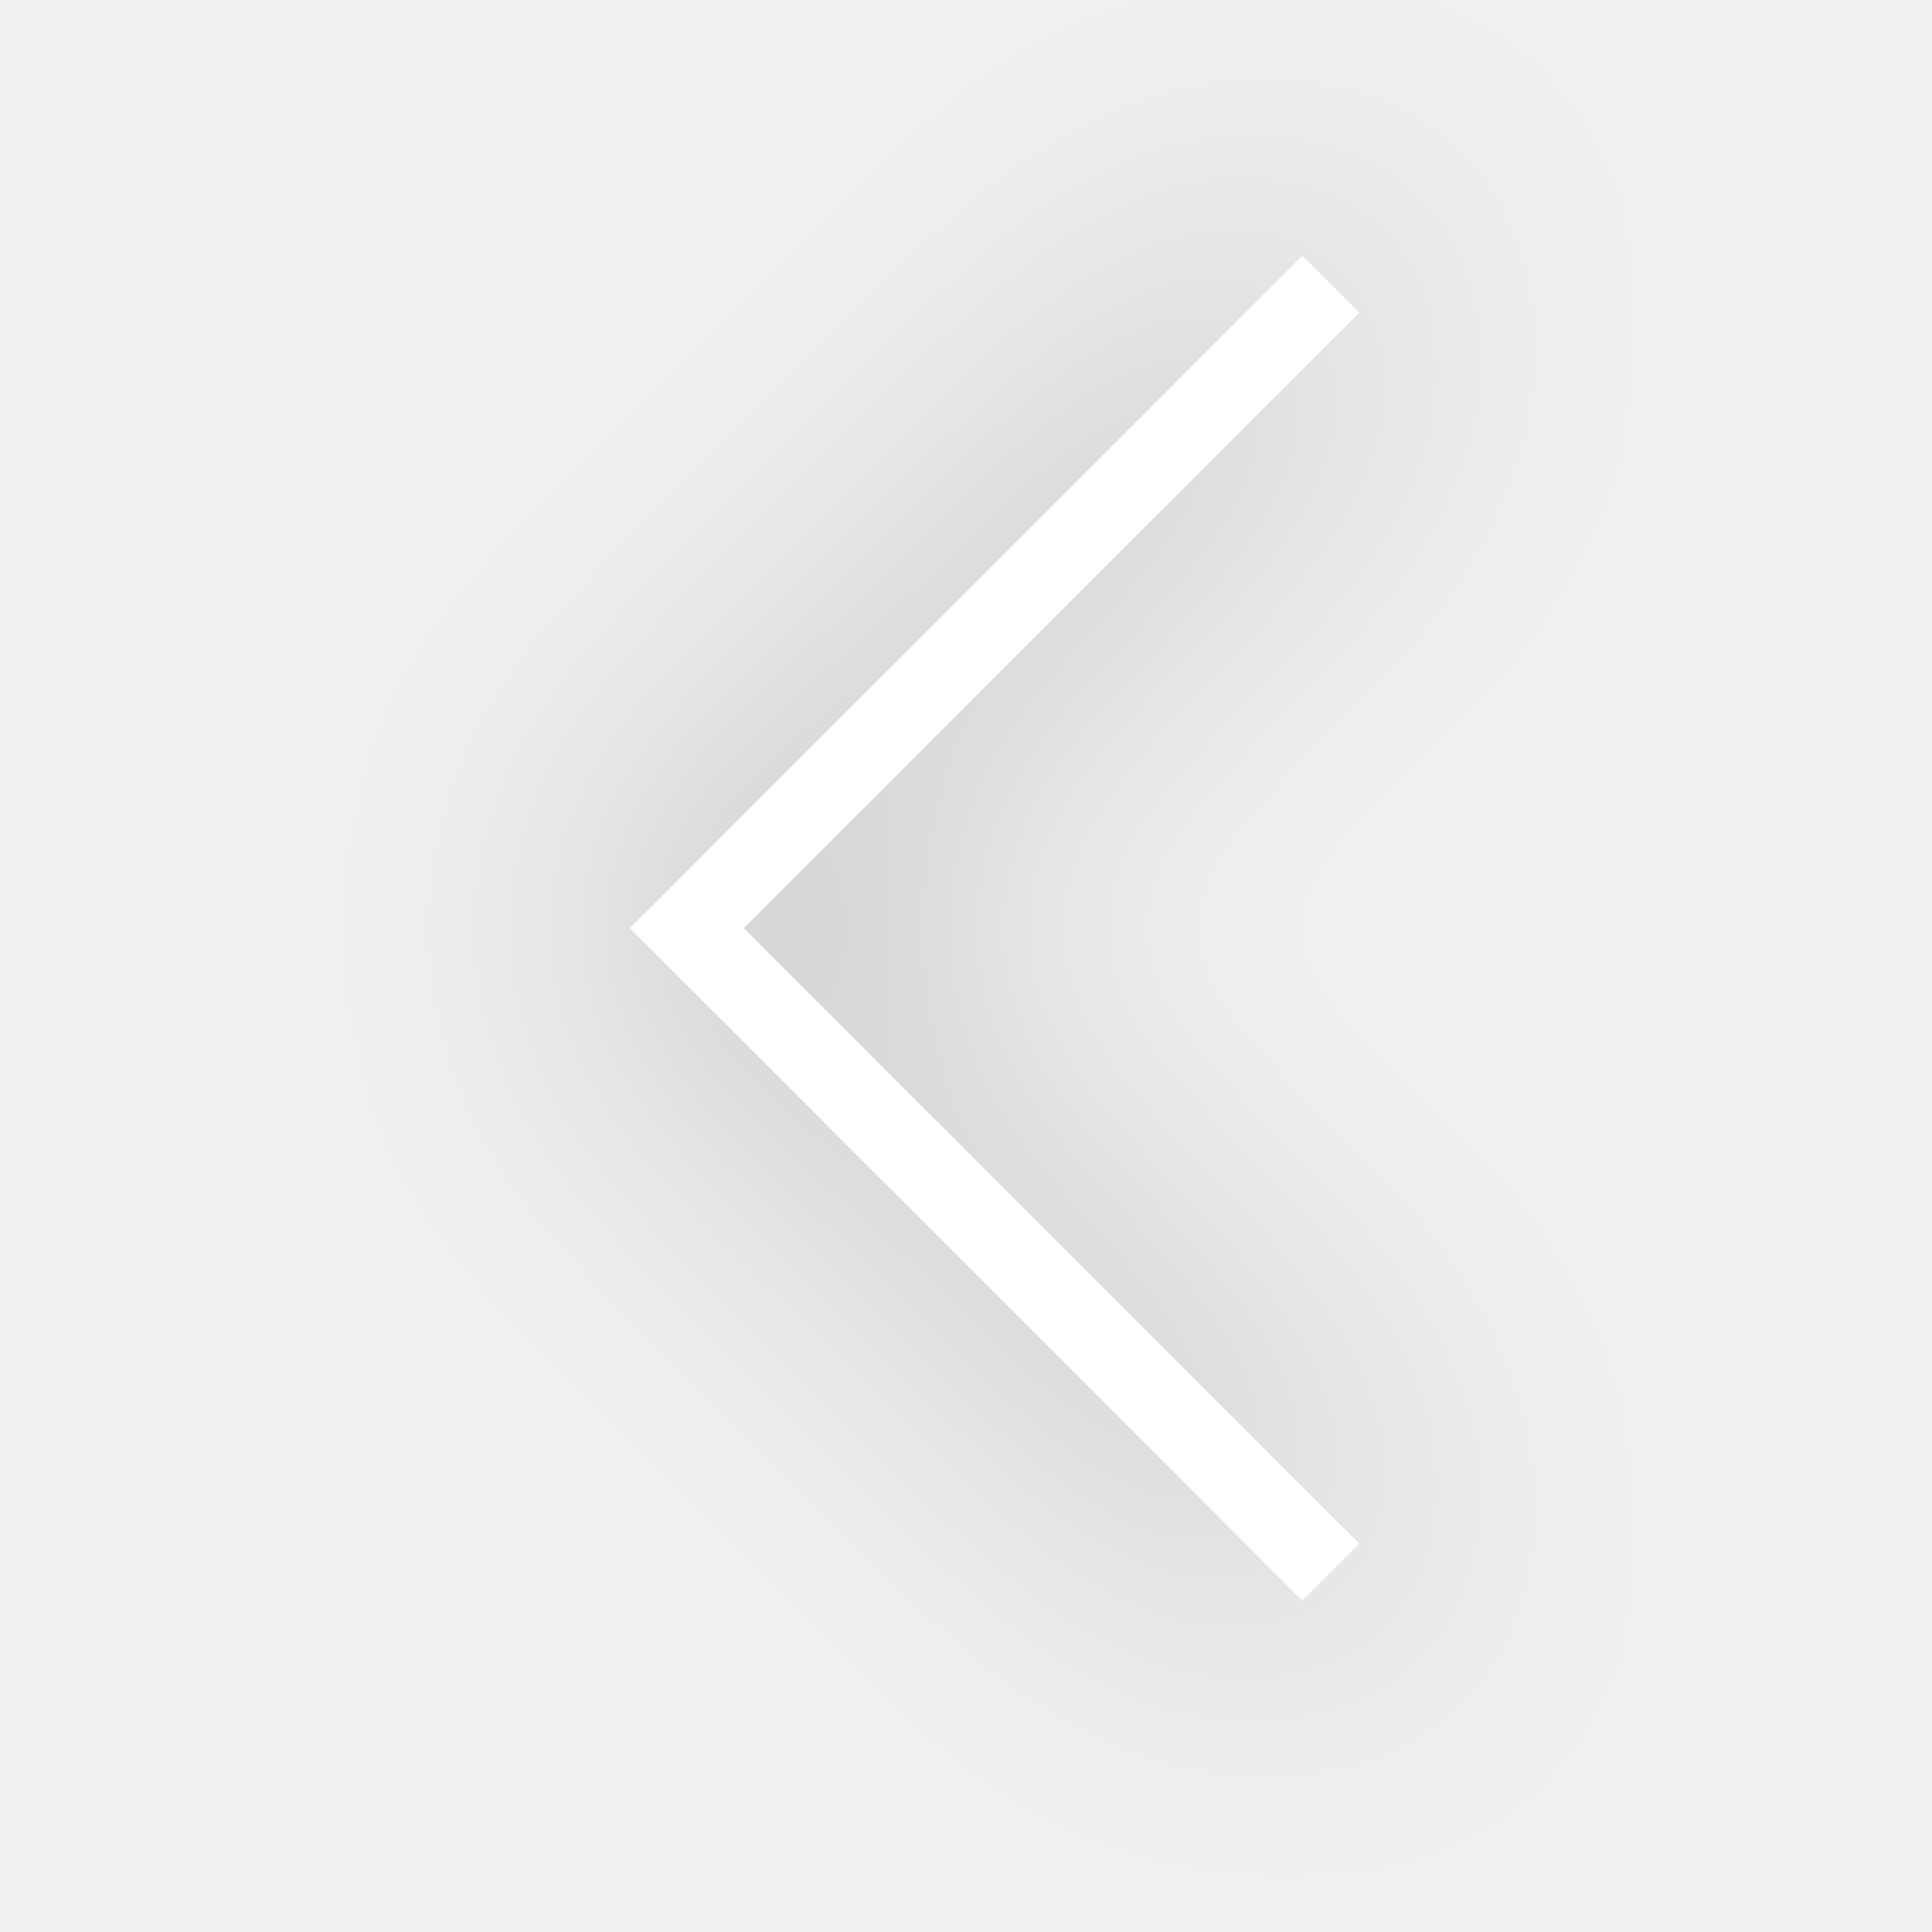
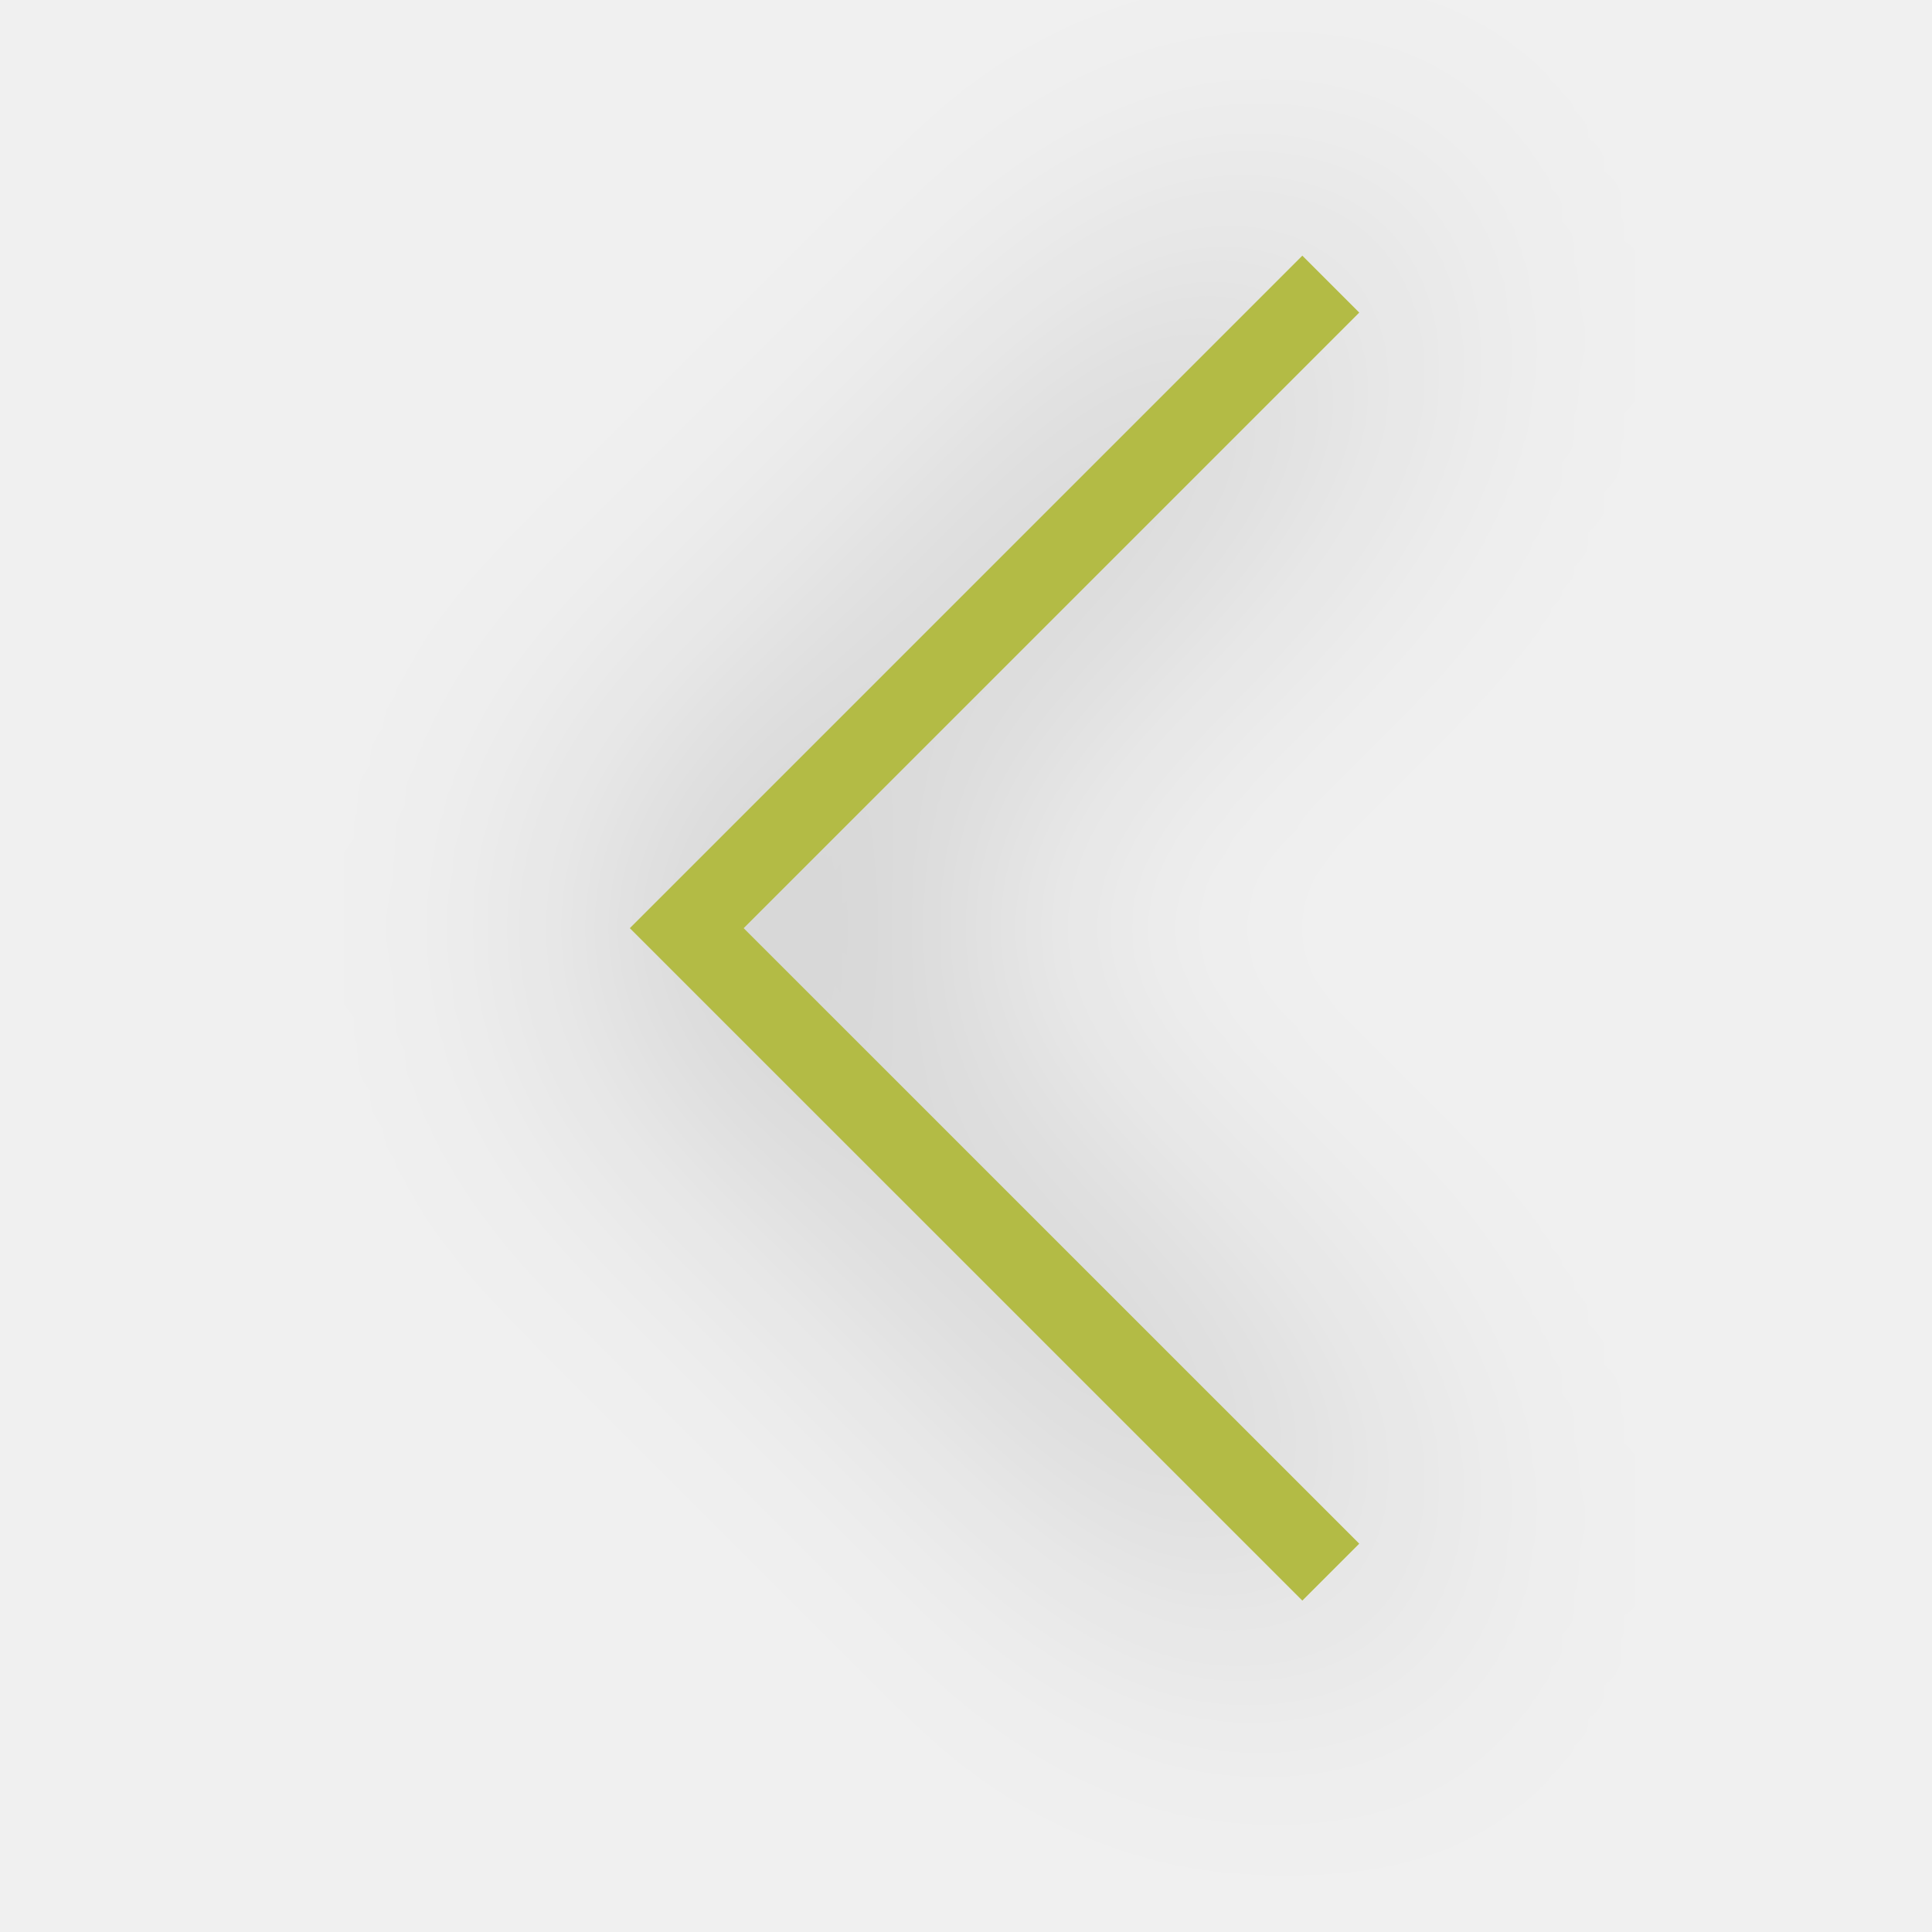
<svg xmlns="http://www.w3.org/2000/svg" xmlns:xlink="http://www.w3.org/1999/xlink" width="24" height="24" viewBox="0 0 24 24">
  <defs>
    <filter id="8utpkffr2a" width="171.8%" height="232.4%" x="-35.9%" y="-66.2%" filterUnits="objectBoundingBox">
      <feOffset in="SourceAlpha" result="shadowOffsetOuter1" />
      <feGaussianBlur in="shadowOffsetOuter1" result="shadowBlurOuter1" stdDeviation="2" />
      <feColorMatrix in="shadowBlurOuter1" values="0 0 0 0 0 0 0 0 0 0 0 0 0 0 0 0 0 0 0.4 0" />
    </filter>
    <path id="6inzdknobb" d="M20 6.999L20.707 7.706 12.354 16.06 4 7.706 4.707 6.999 12.354 14.646z" />
  </defs>
  <g fill="none" fill-rule="evenodd">
    <g>
      <g>
        <g transform="translate(-67 -27) translate(67 27) rotate(90 12.354 11.53)">
          <use fill="#000" filter="url(#8utpkffr2a)" xlink:href="#6inzdknobb" />
-           <use fill="#FFF" xlink:href="#6inzdknobb" />
+           <use fill="#B3BB45" xlink:href="#6inzdknobb" />
        </g>
      </g>
    </g>
  </g>
</svg>
